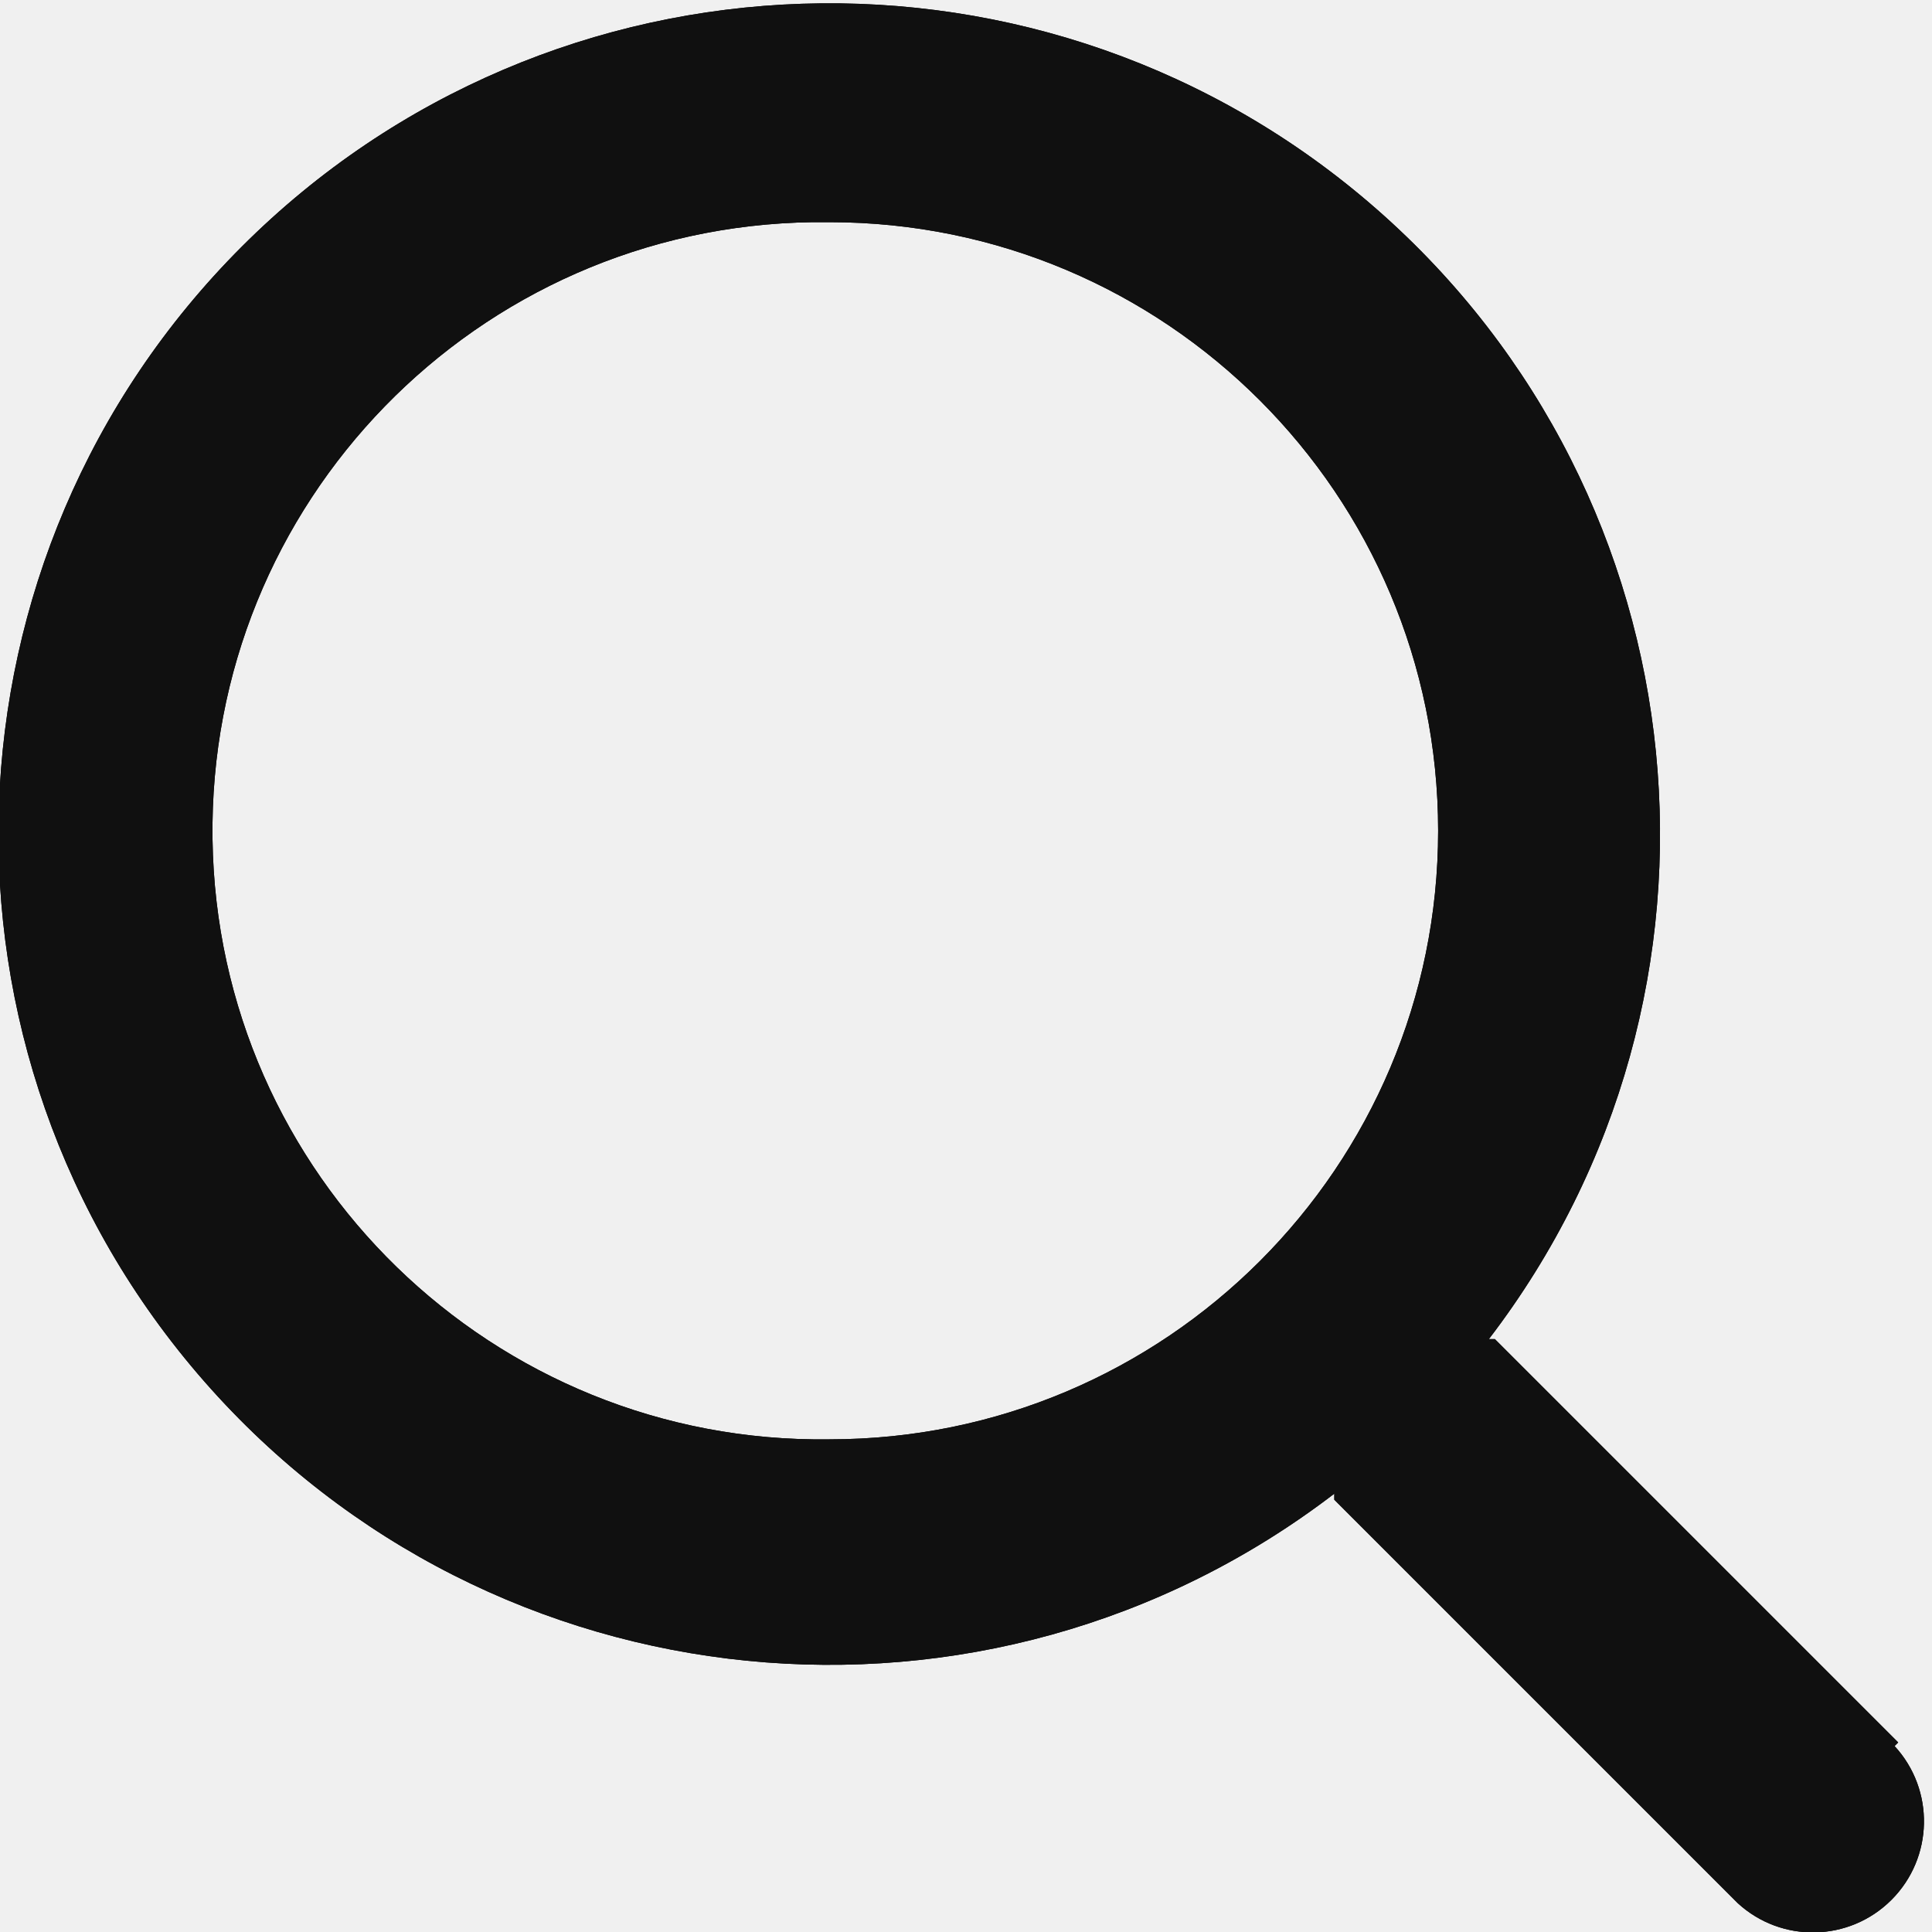
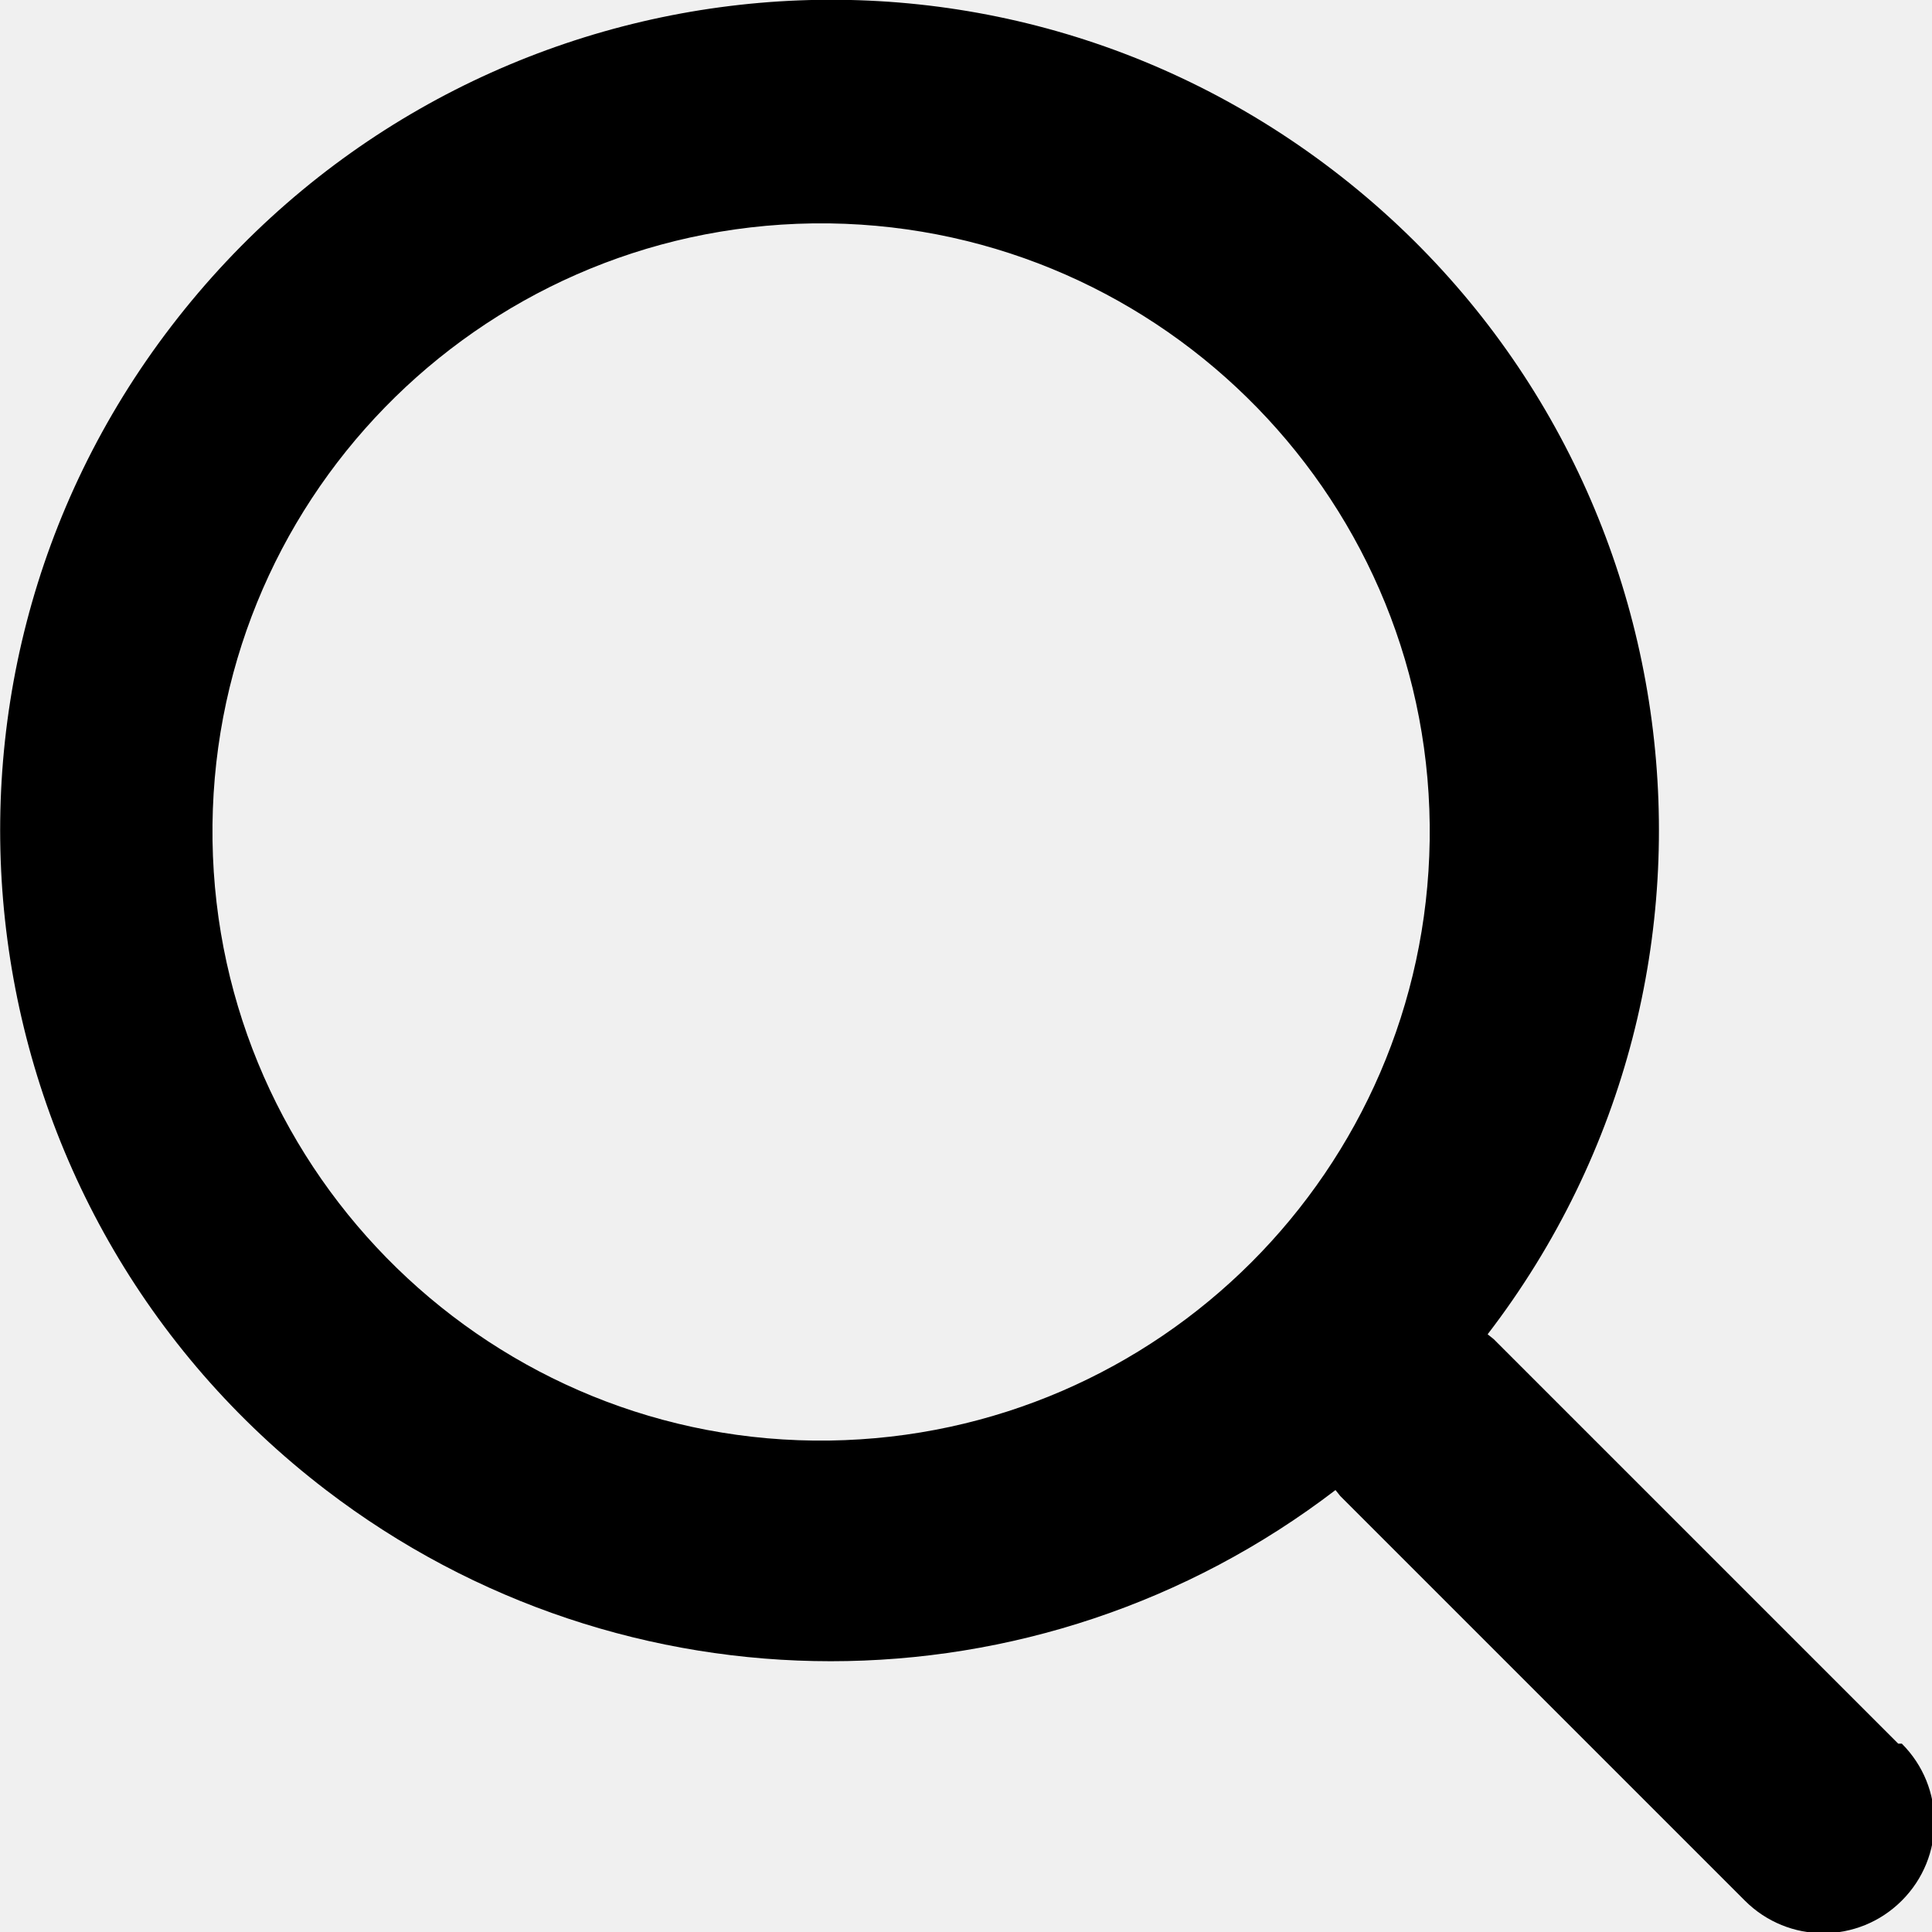
- <svg xmlns="http://www.w3.org/2000/svg" width="16" height="16" viewBox="0 0 16 16">
-   <defs>
-     <mask id="a" x="0" y="0" width="16" height="16" maskUnits="userSpaceOnUse">
-       <path d="M15.72,14.43l-3.34-3.34-.05,0a6.88,6.88,0,1,0-1.28,1.28l0,.05,3.34,3.34a.92.92,0,0,0,1.3-1.3ZM6.87,11.92A5,5,0,0,1,6.73,1.84h.14a5,5,0,0,1,0,10.08Z" fill="#fff" fill-rule="evenodd" />
-     </mask>
-   </defs>
-   <path d="M15.72,14.43l-3.34-3.34-.05,0a6.88,6.88,0,1,0-1.28,1.28l0,.05,3.34,3.34a.92.92,0,0,0,1.3-1.3ZM6.87,11.92A5,5,0,0,1,6.73,1.84h.14a5,5,0,0,1,0,10.08Z" />
-   <g mask="url(#a)">
-     <path d="M0,0H16V16H0Z" fill="#101010" fill-rule="evenodd" />
-   </g>
+ <svg xmlns="http://www.w3.org/2000/svg" version="1.1" id="Layer_1" x="0px" y="0px" width="16px" height="16px" viewBox="0 0 16 16" enable-background="new 0 0 16 16" xml:space="preserve">
+   <path id="search" fill-rule="evenodd" clip-rule="evenodd" d="M15.72,14.44l-3.35-3.35l-0.05-0.04c2.31-3.01,1.74-7.33-1.28-9.64  S3.73-0.31,1.42,2.7s-1.74,7.33,1.28,9.64c2.47,1.89,5.89,1.89,8.36,0l0.04,0.05l3.35,3.35c0.36,0.36,0.94,0.36,1.3,0  c0.36-0.36,0.36-0.94,0-1.3L15.72,14.44z M6.87,11.93C4.09,11.97,1.8,9.74,1.76,6.96C1.72,4.17,3.95,1.89,6.73,1.85  c0.05,0,0.09,0,0.14,0c2.78,0.04,5.01,2.33,4.97,5.11C11.8,9.69,9.6,11.89,6.87,11.93z" />
</svg>
